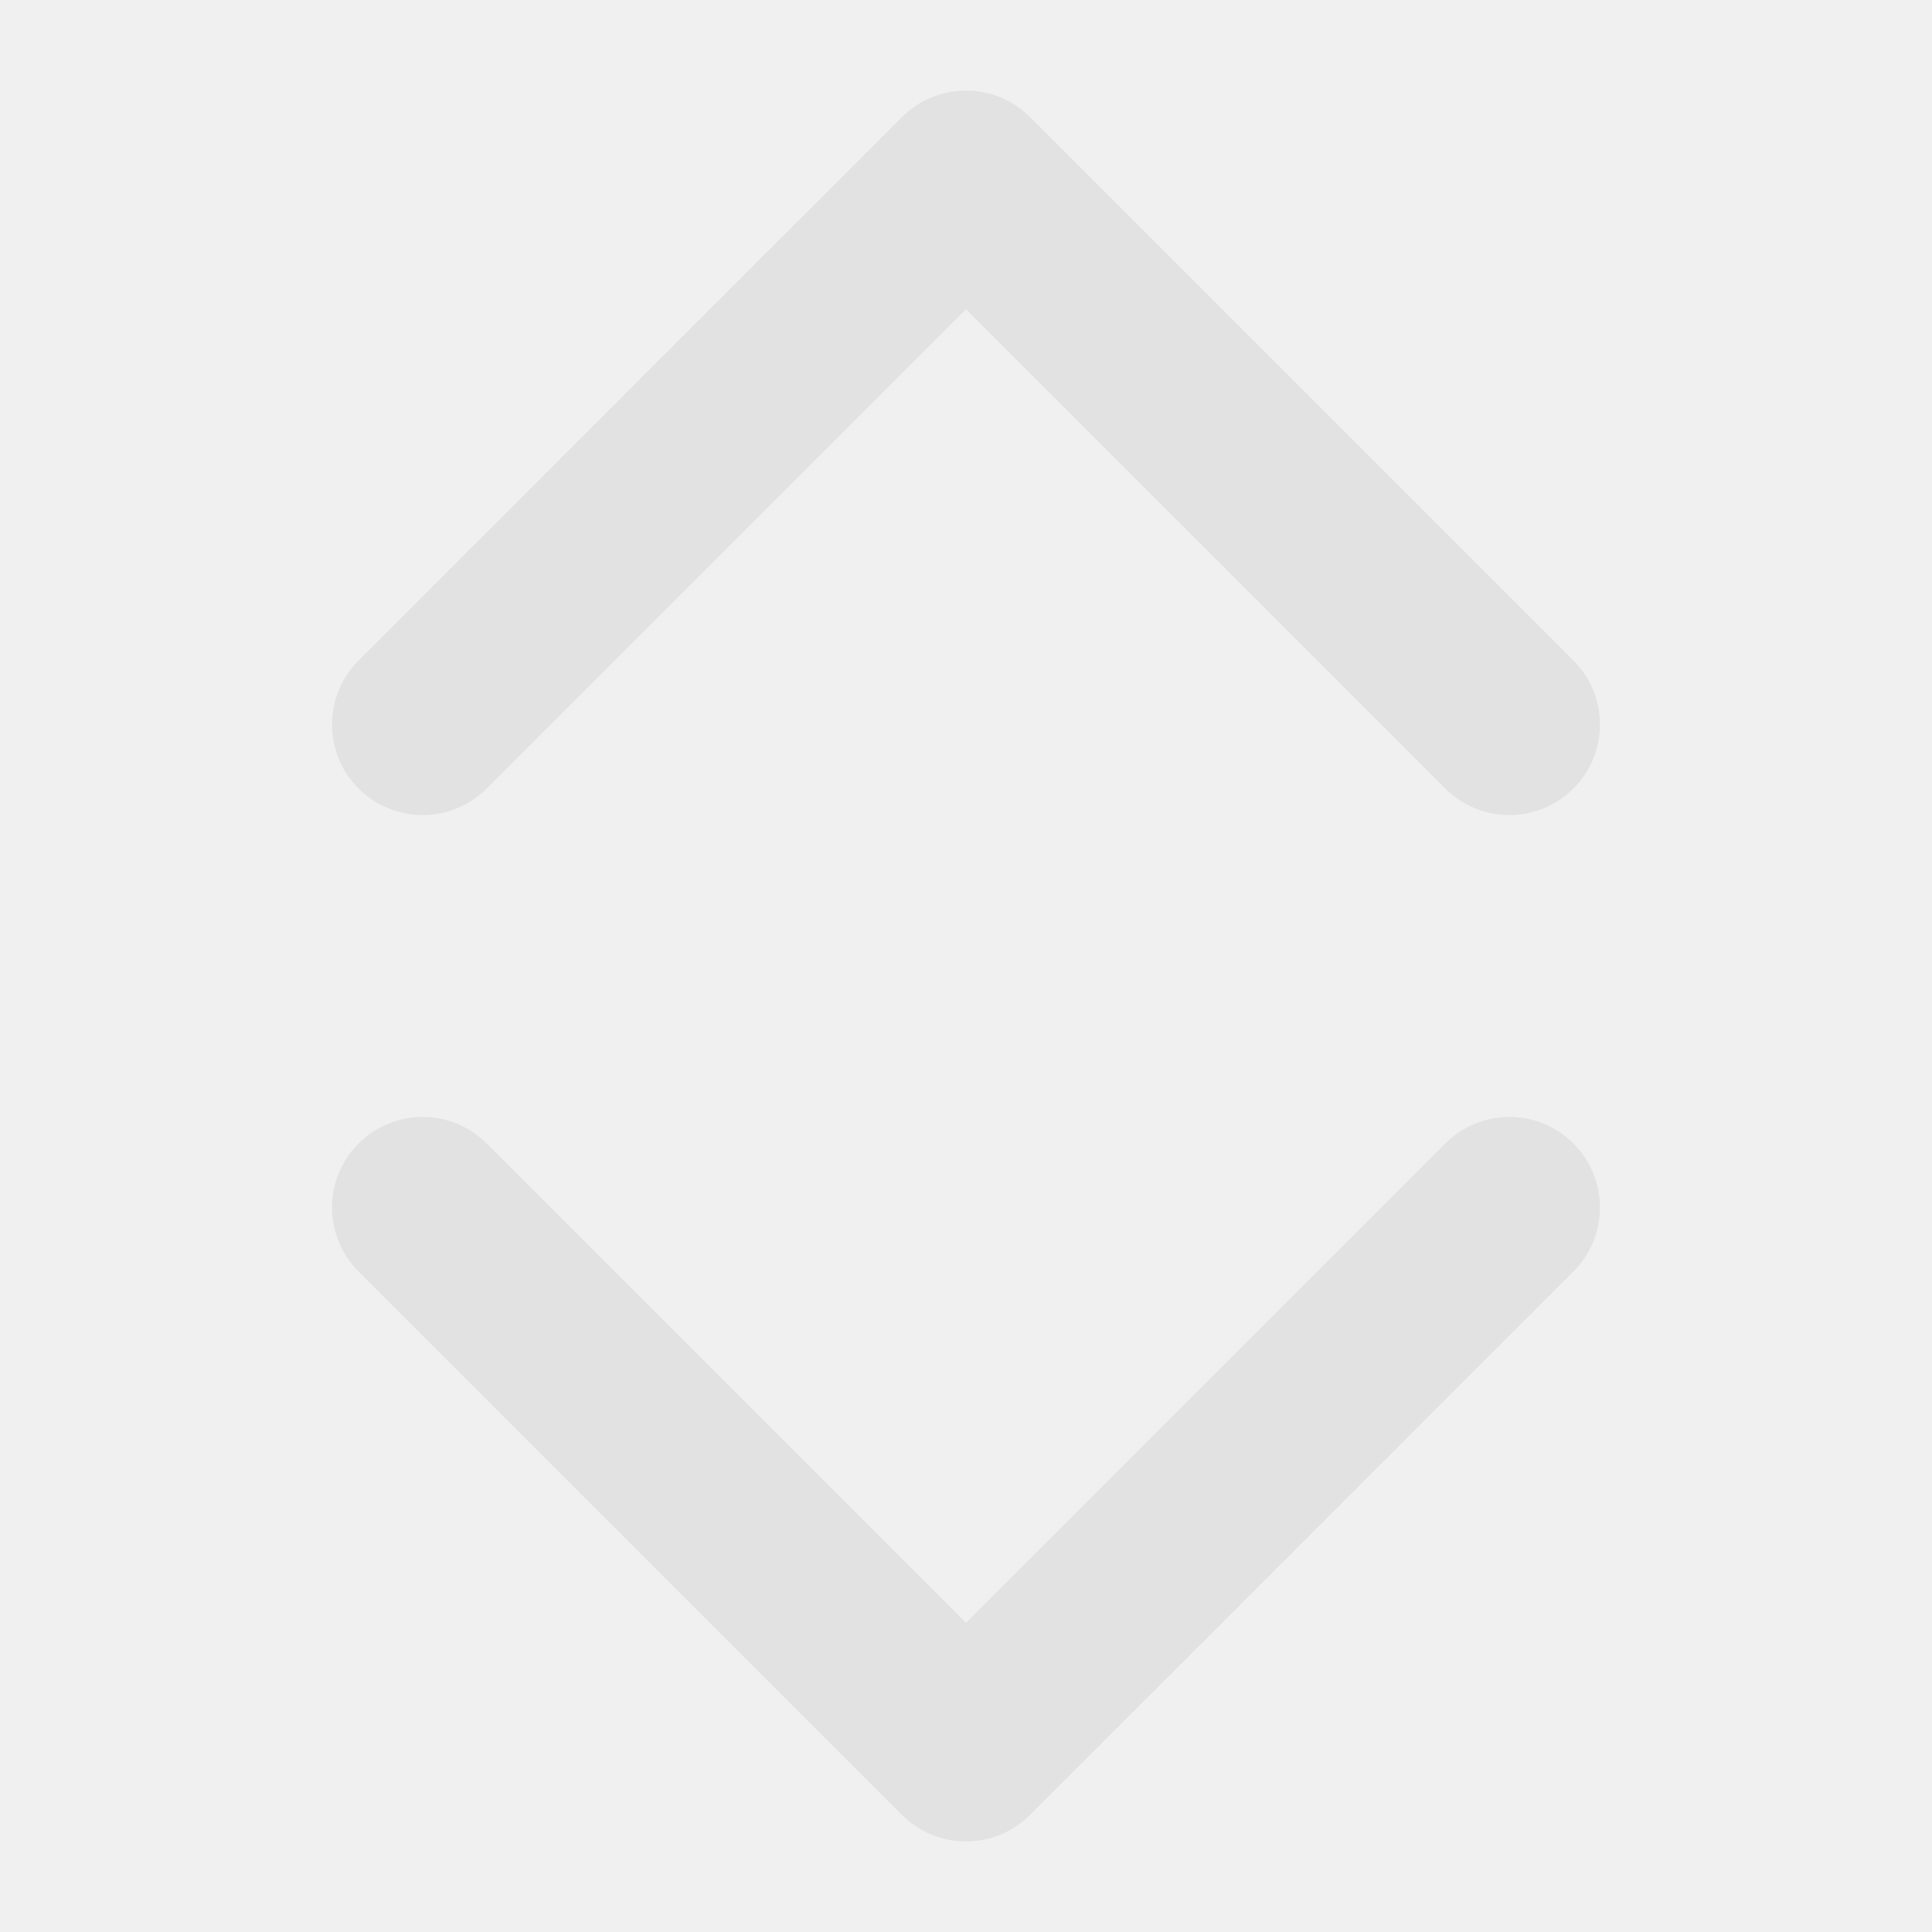
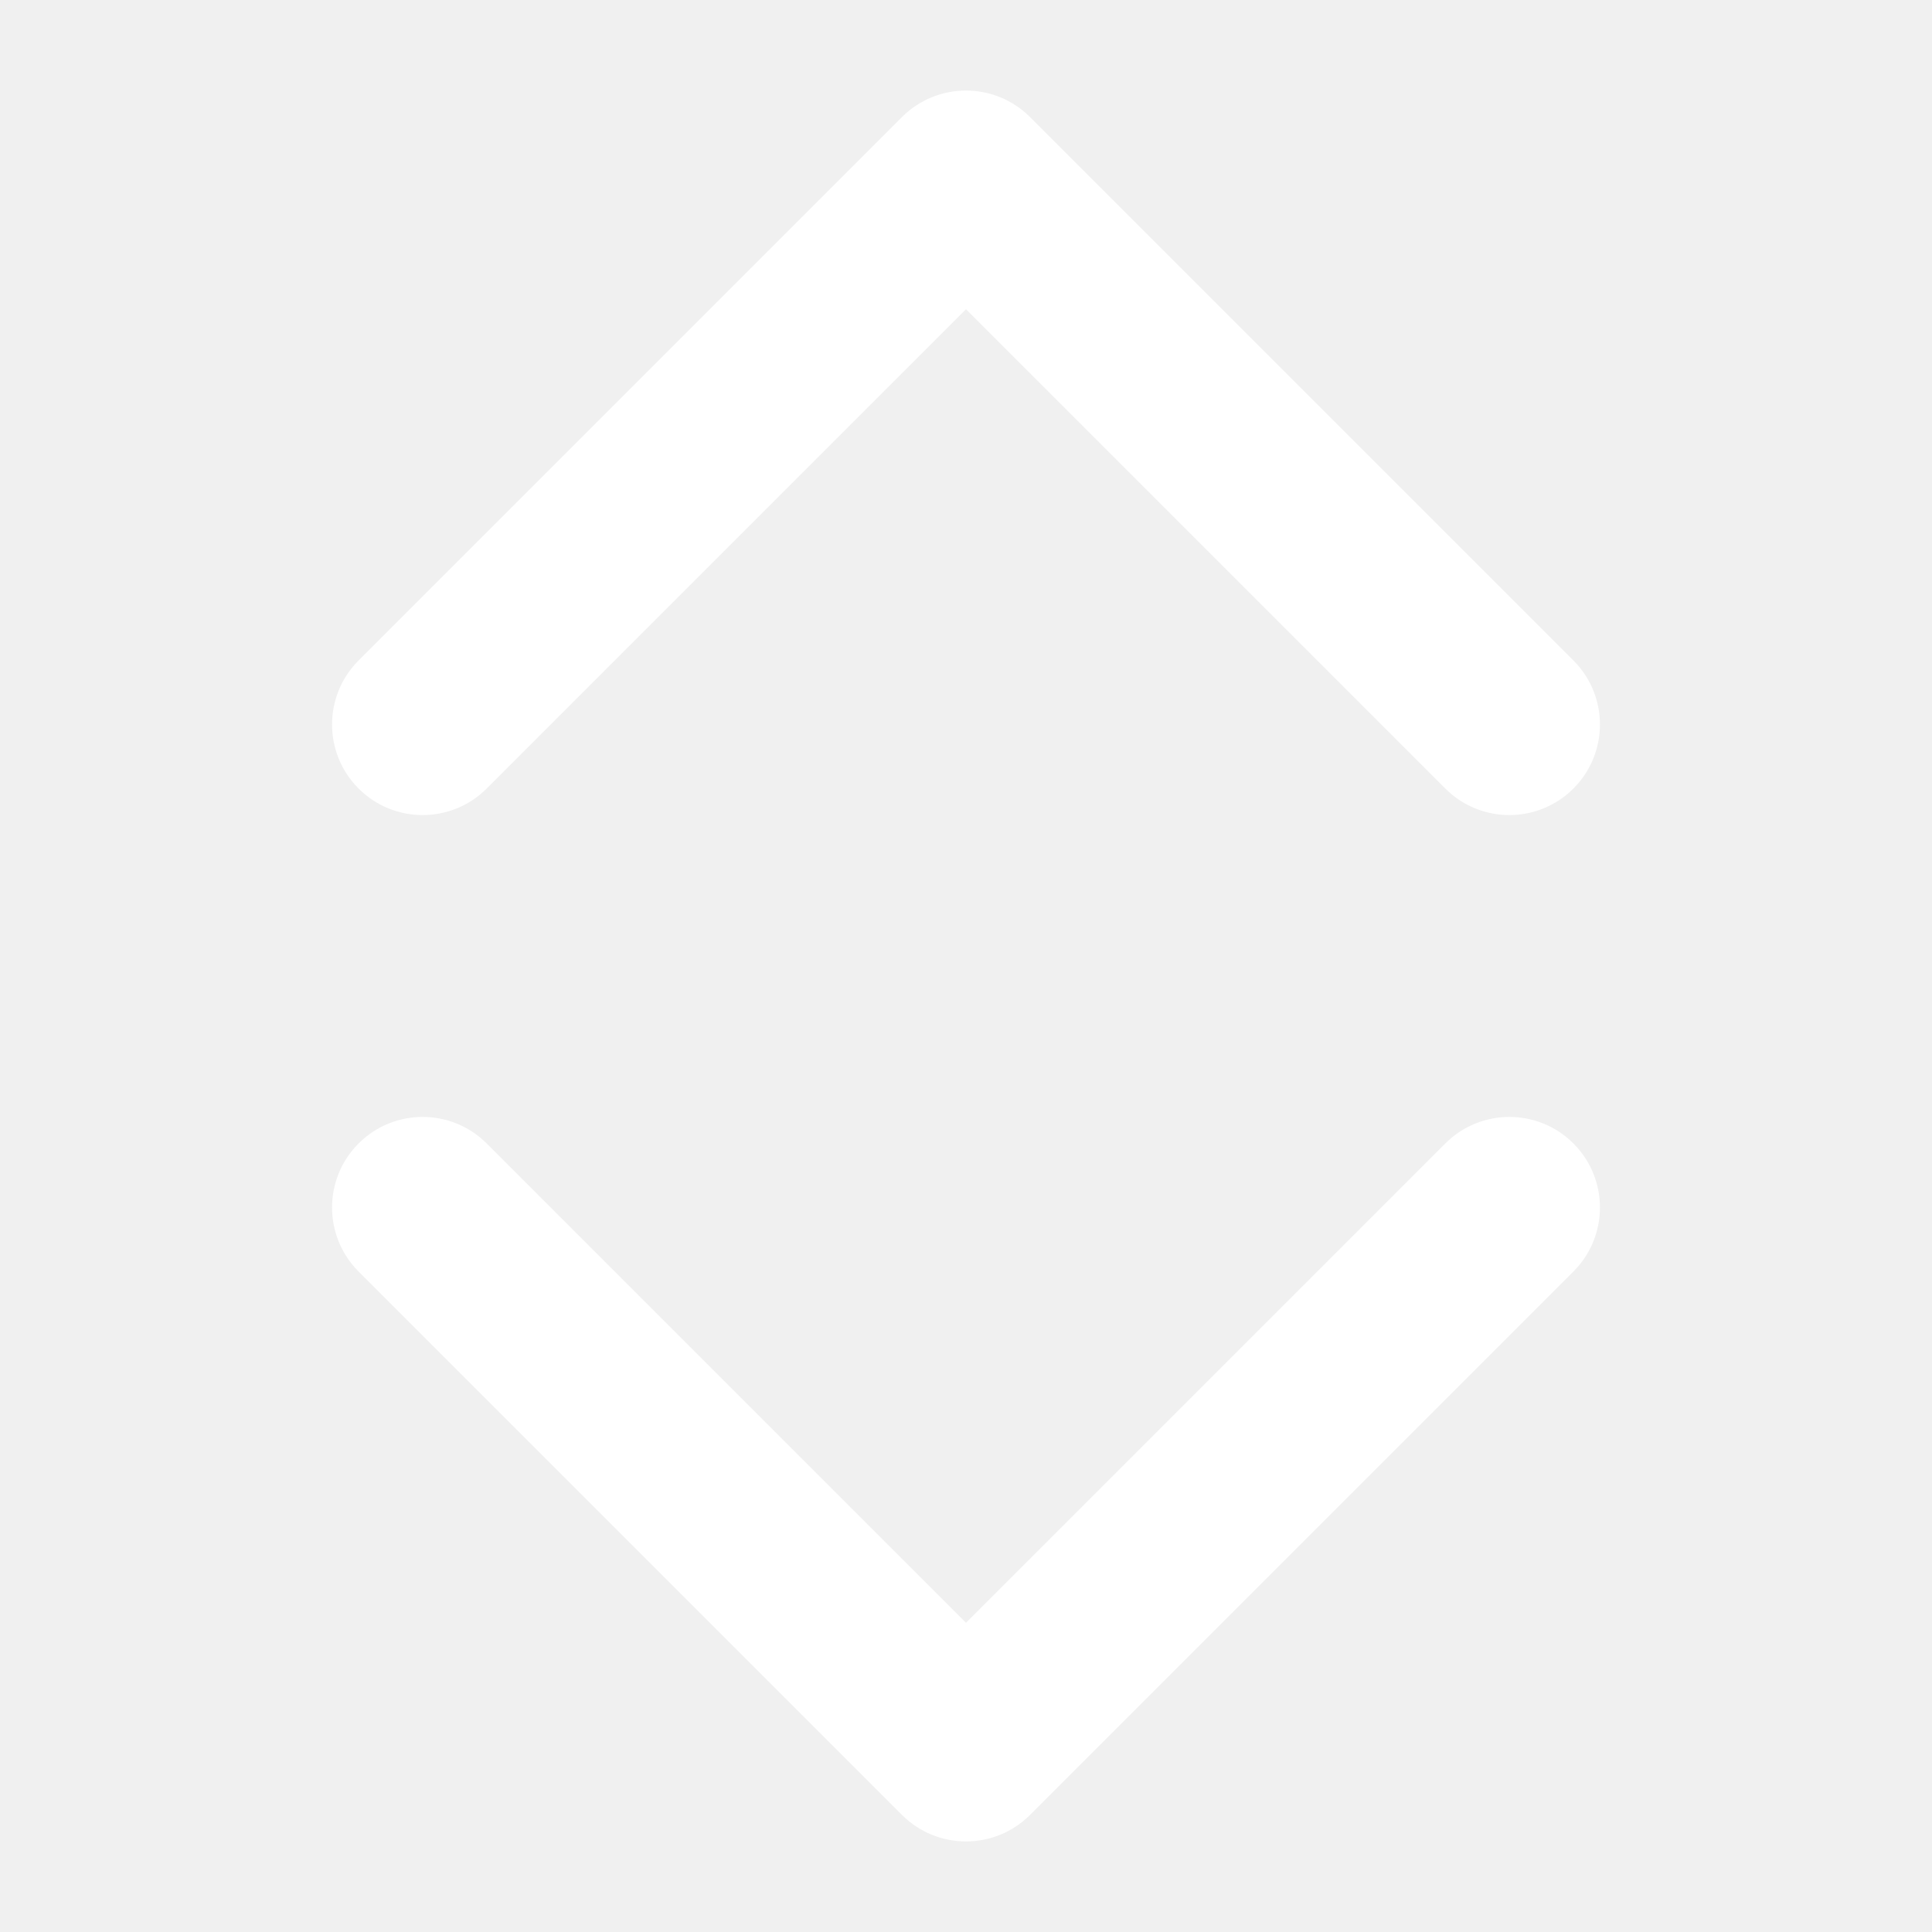
<svg xmlns="http://www.w3.org/2000/svg" version="1.1" id="Solid" x="0px" y="0px" width="512px" height="512px" viewBox="0 0 512 512" enable-background="new 0 0 512 512" xml:space="preserve">
-   <path fill="#E2E2E2" d="M400,216c-6.367,0.008-12.475-2.521-16.971-7.029L256,81.941l-127.029,127.03  c-9.373,9.373-24.569,9.373-33.942,0c-9.373-9.373-9.373-24.569,0-33.942l144-144c9.373-9.373,24.569-9.373,33.942,0v0l144,144  c9.373,9.373,9.373,24.568,0.001,33.941C412.471,213.472,406.365,216,400,216z M272.971,480.971l144-144  c9.373-9.373,9.373-24.568,0-33.941c-9.372-9.373-24.569-9.373-33.941,0L256,430.059L128.971,303.029  c-9.373-9.373-24.569-9.373-33.942,0c-9.373,9.373-9.373,24.568,0,33.941l144,144C248.401,490.344,263.598,490.344,272.971,480.971  C272.971,480.972,272.971,480.972,272.971,480.971z" />
+   <path fill="#FFFFFF" d="M400,216c-6.367,0.008-12.475-2.521-16.971-7.029L256,81.941l-127.029,127.03  c-9.373,9.373-24.569,9.373-33.942,0c-9.373-9.373-9.373-24.569,0-33.942l144-144c9.373-9.373,24.569-9.373,33.942,0l0,0l144,144  c9.373,9.373,9.373,24.568,0.001,33.941C412.471,213.472,406.365,216,400,216z M272.971,480.971l144-144  c9.373-9.373,9.373-24.568,0-33.941c-9.372-9.372-24.568-9.372-33.94,0L256,430.059L128.971,303.029  c-9.373-9.373-24.569-9.373-33.942,0s-9.373,24.568,0,33.941l144,143.999C248.401,490.344,263.598,490.344,272.971,480.971  C272.971,480.972,272.971,480.972,272.971,480.971z" />
</svg>
